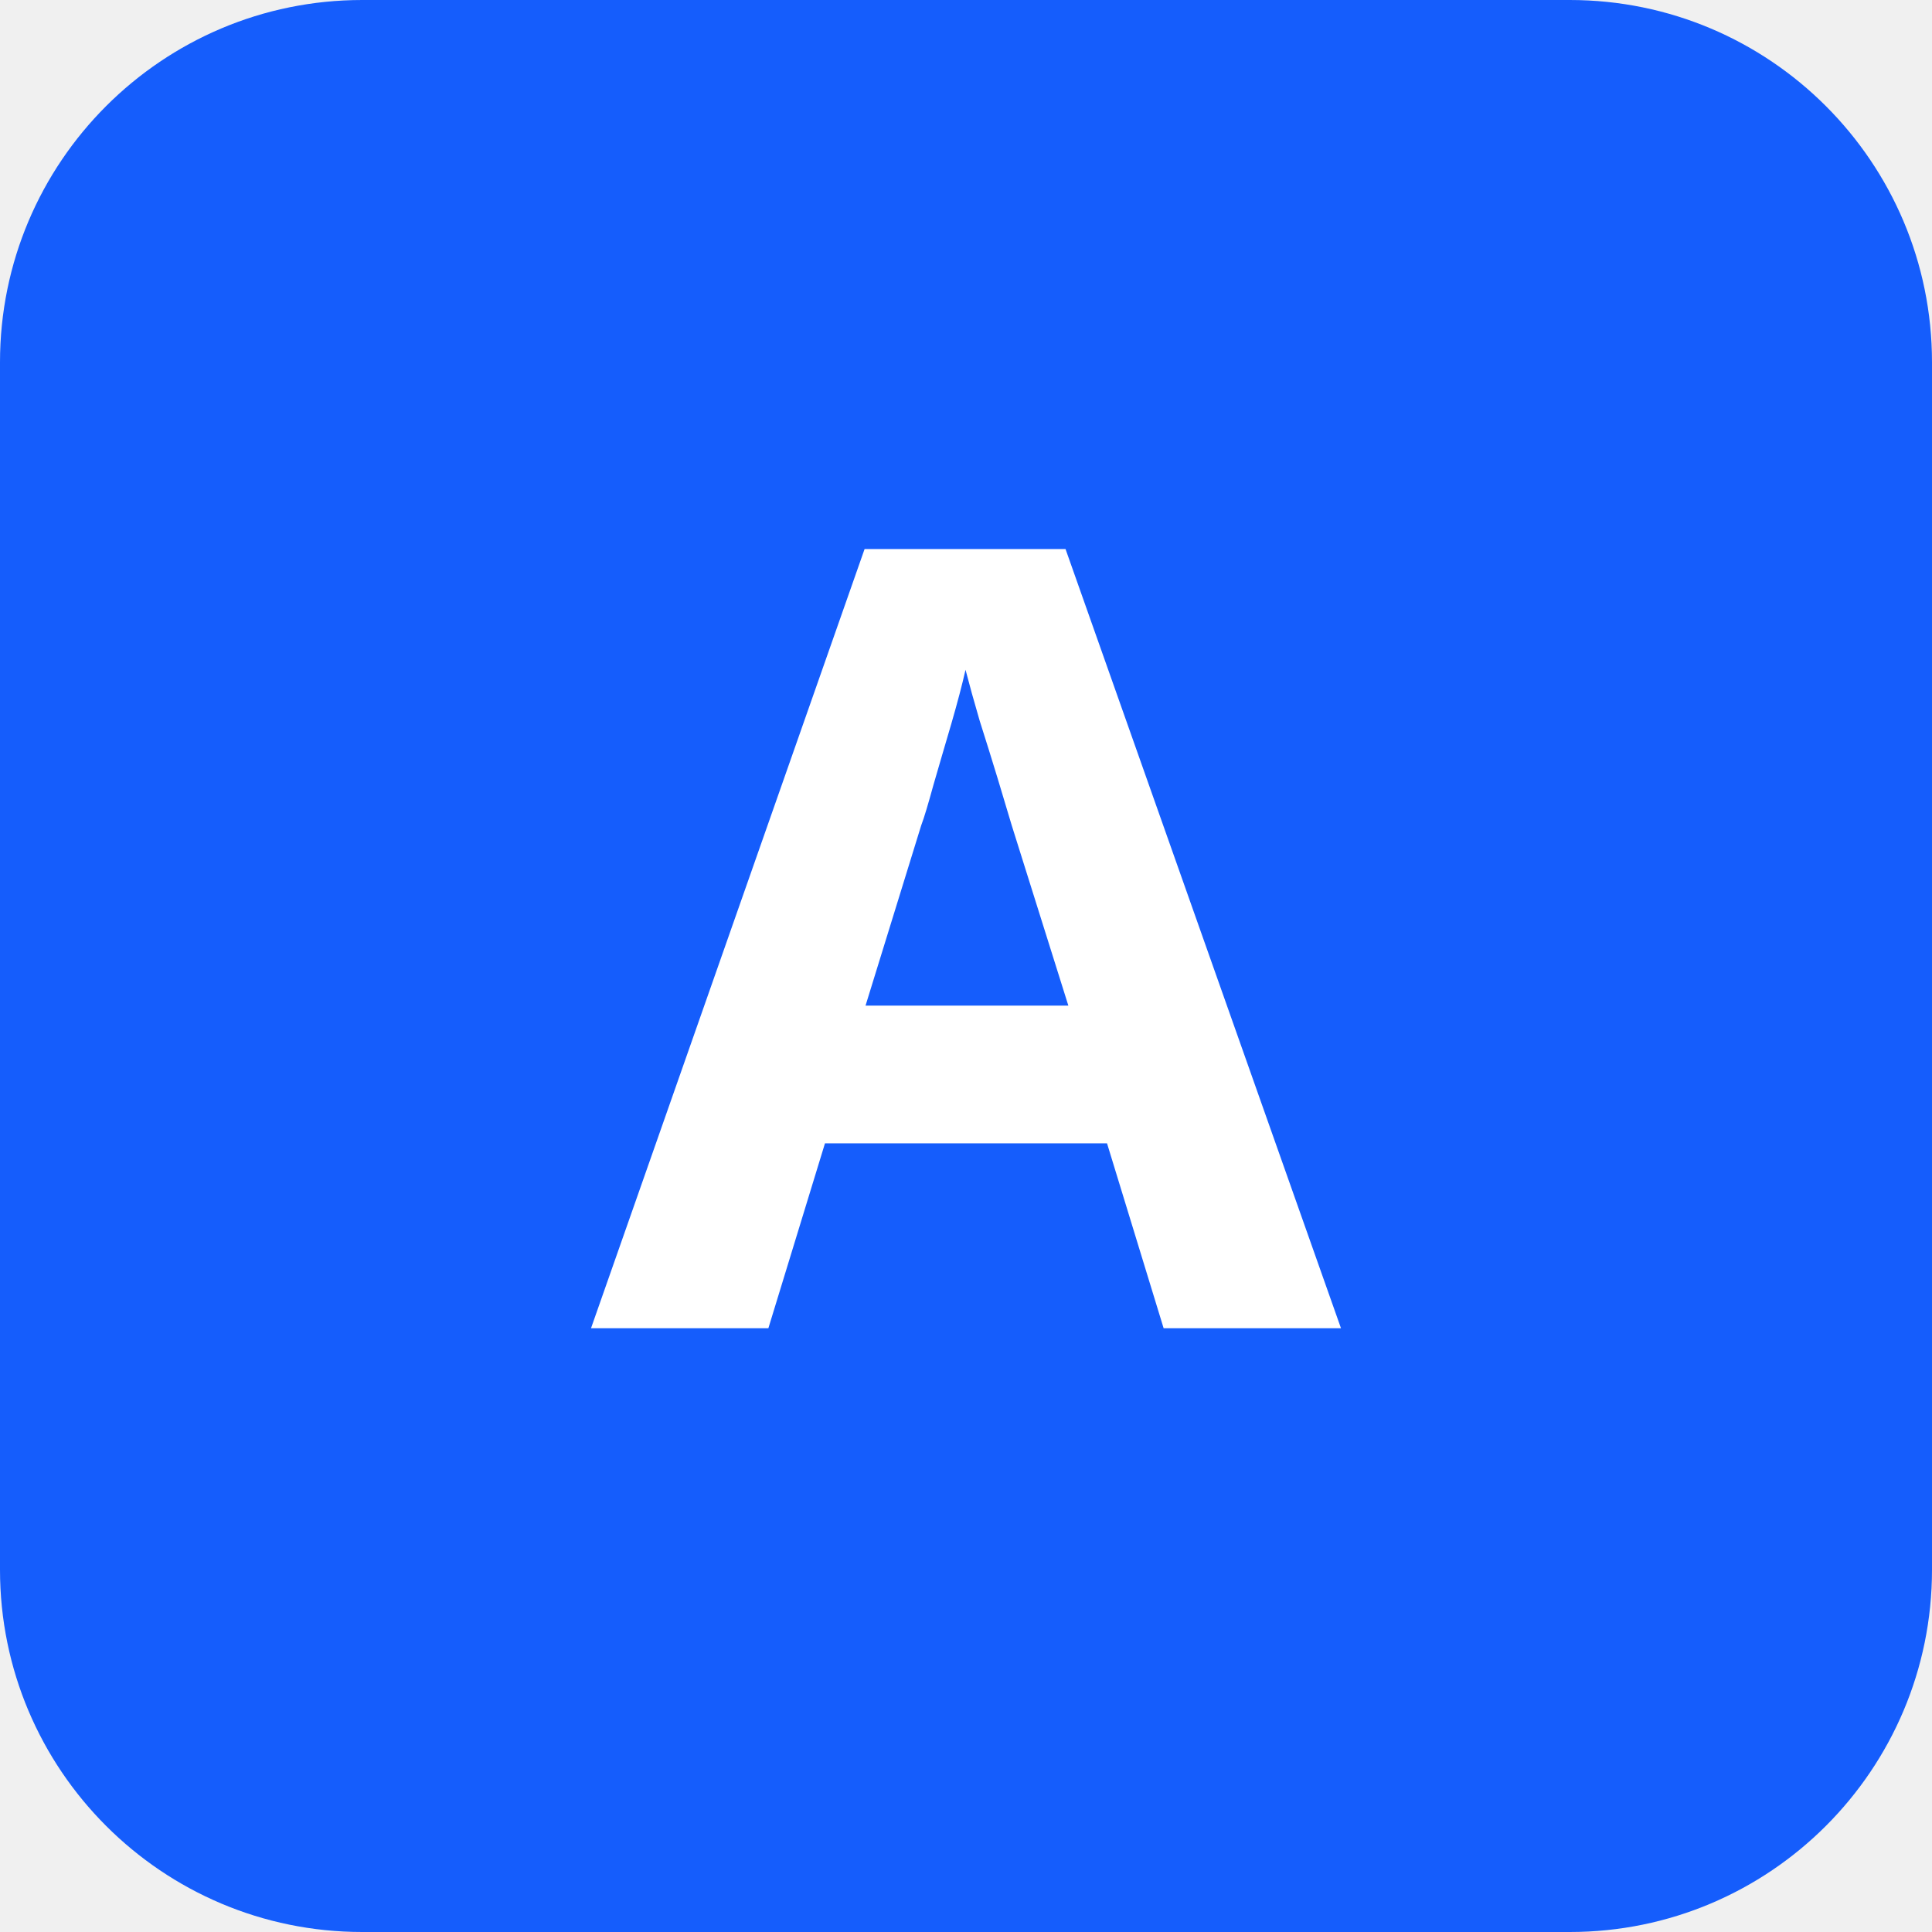
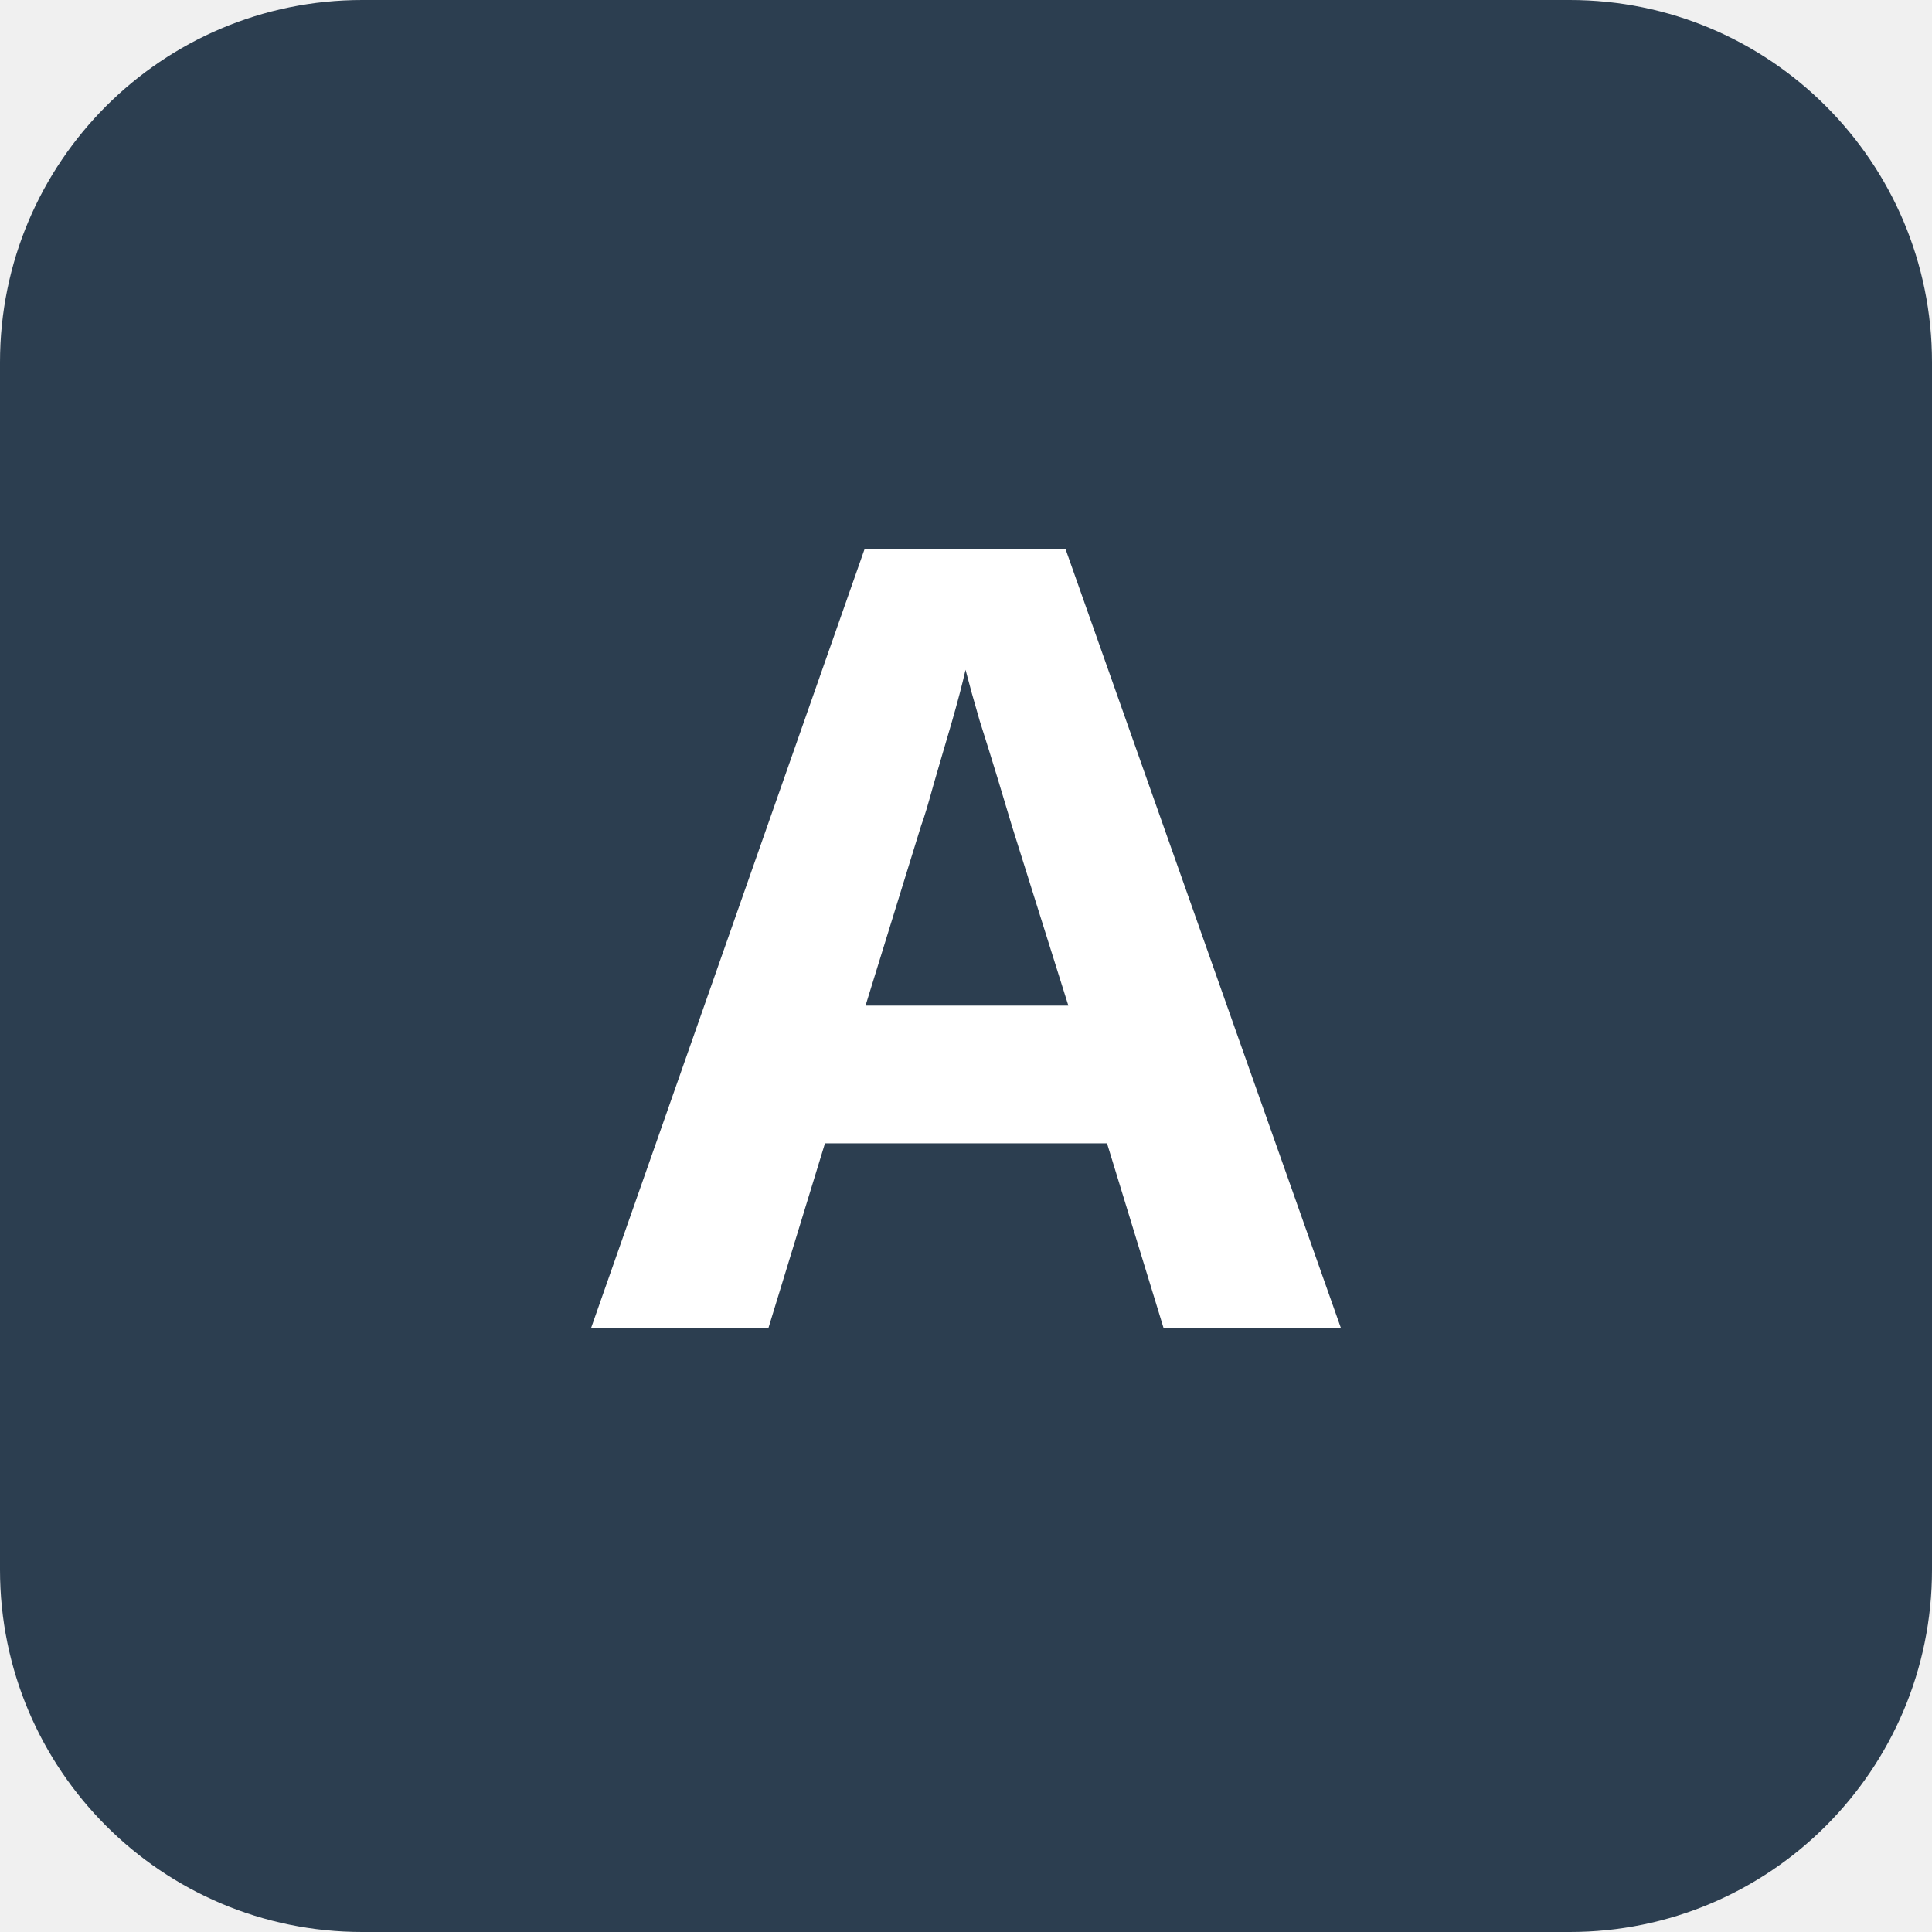
<svg xmlns="http://www.w3.org/2000/svg" viewBox="0 0 32 32">
-   <rect width="32" height="32" rx="6" fill="#155dfc" />
+   <rect width="32" height="32" rx="6" fill="#2c3e50" />
  <text x="16" y="22" text-anchor="middle" fill="white" font-family="system-ui, sans-serif" font-weight="700" font-size="18">A</text>
</svg>
